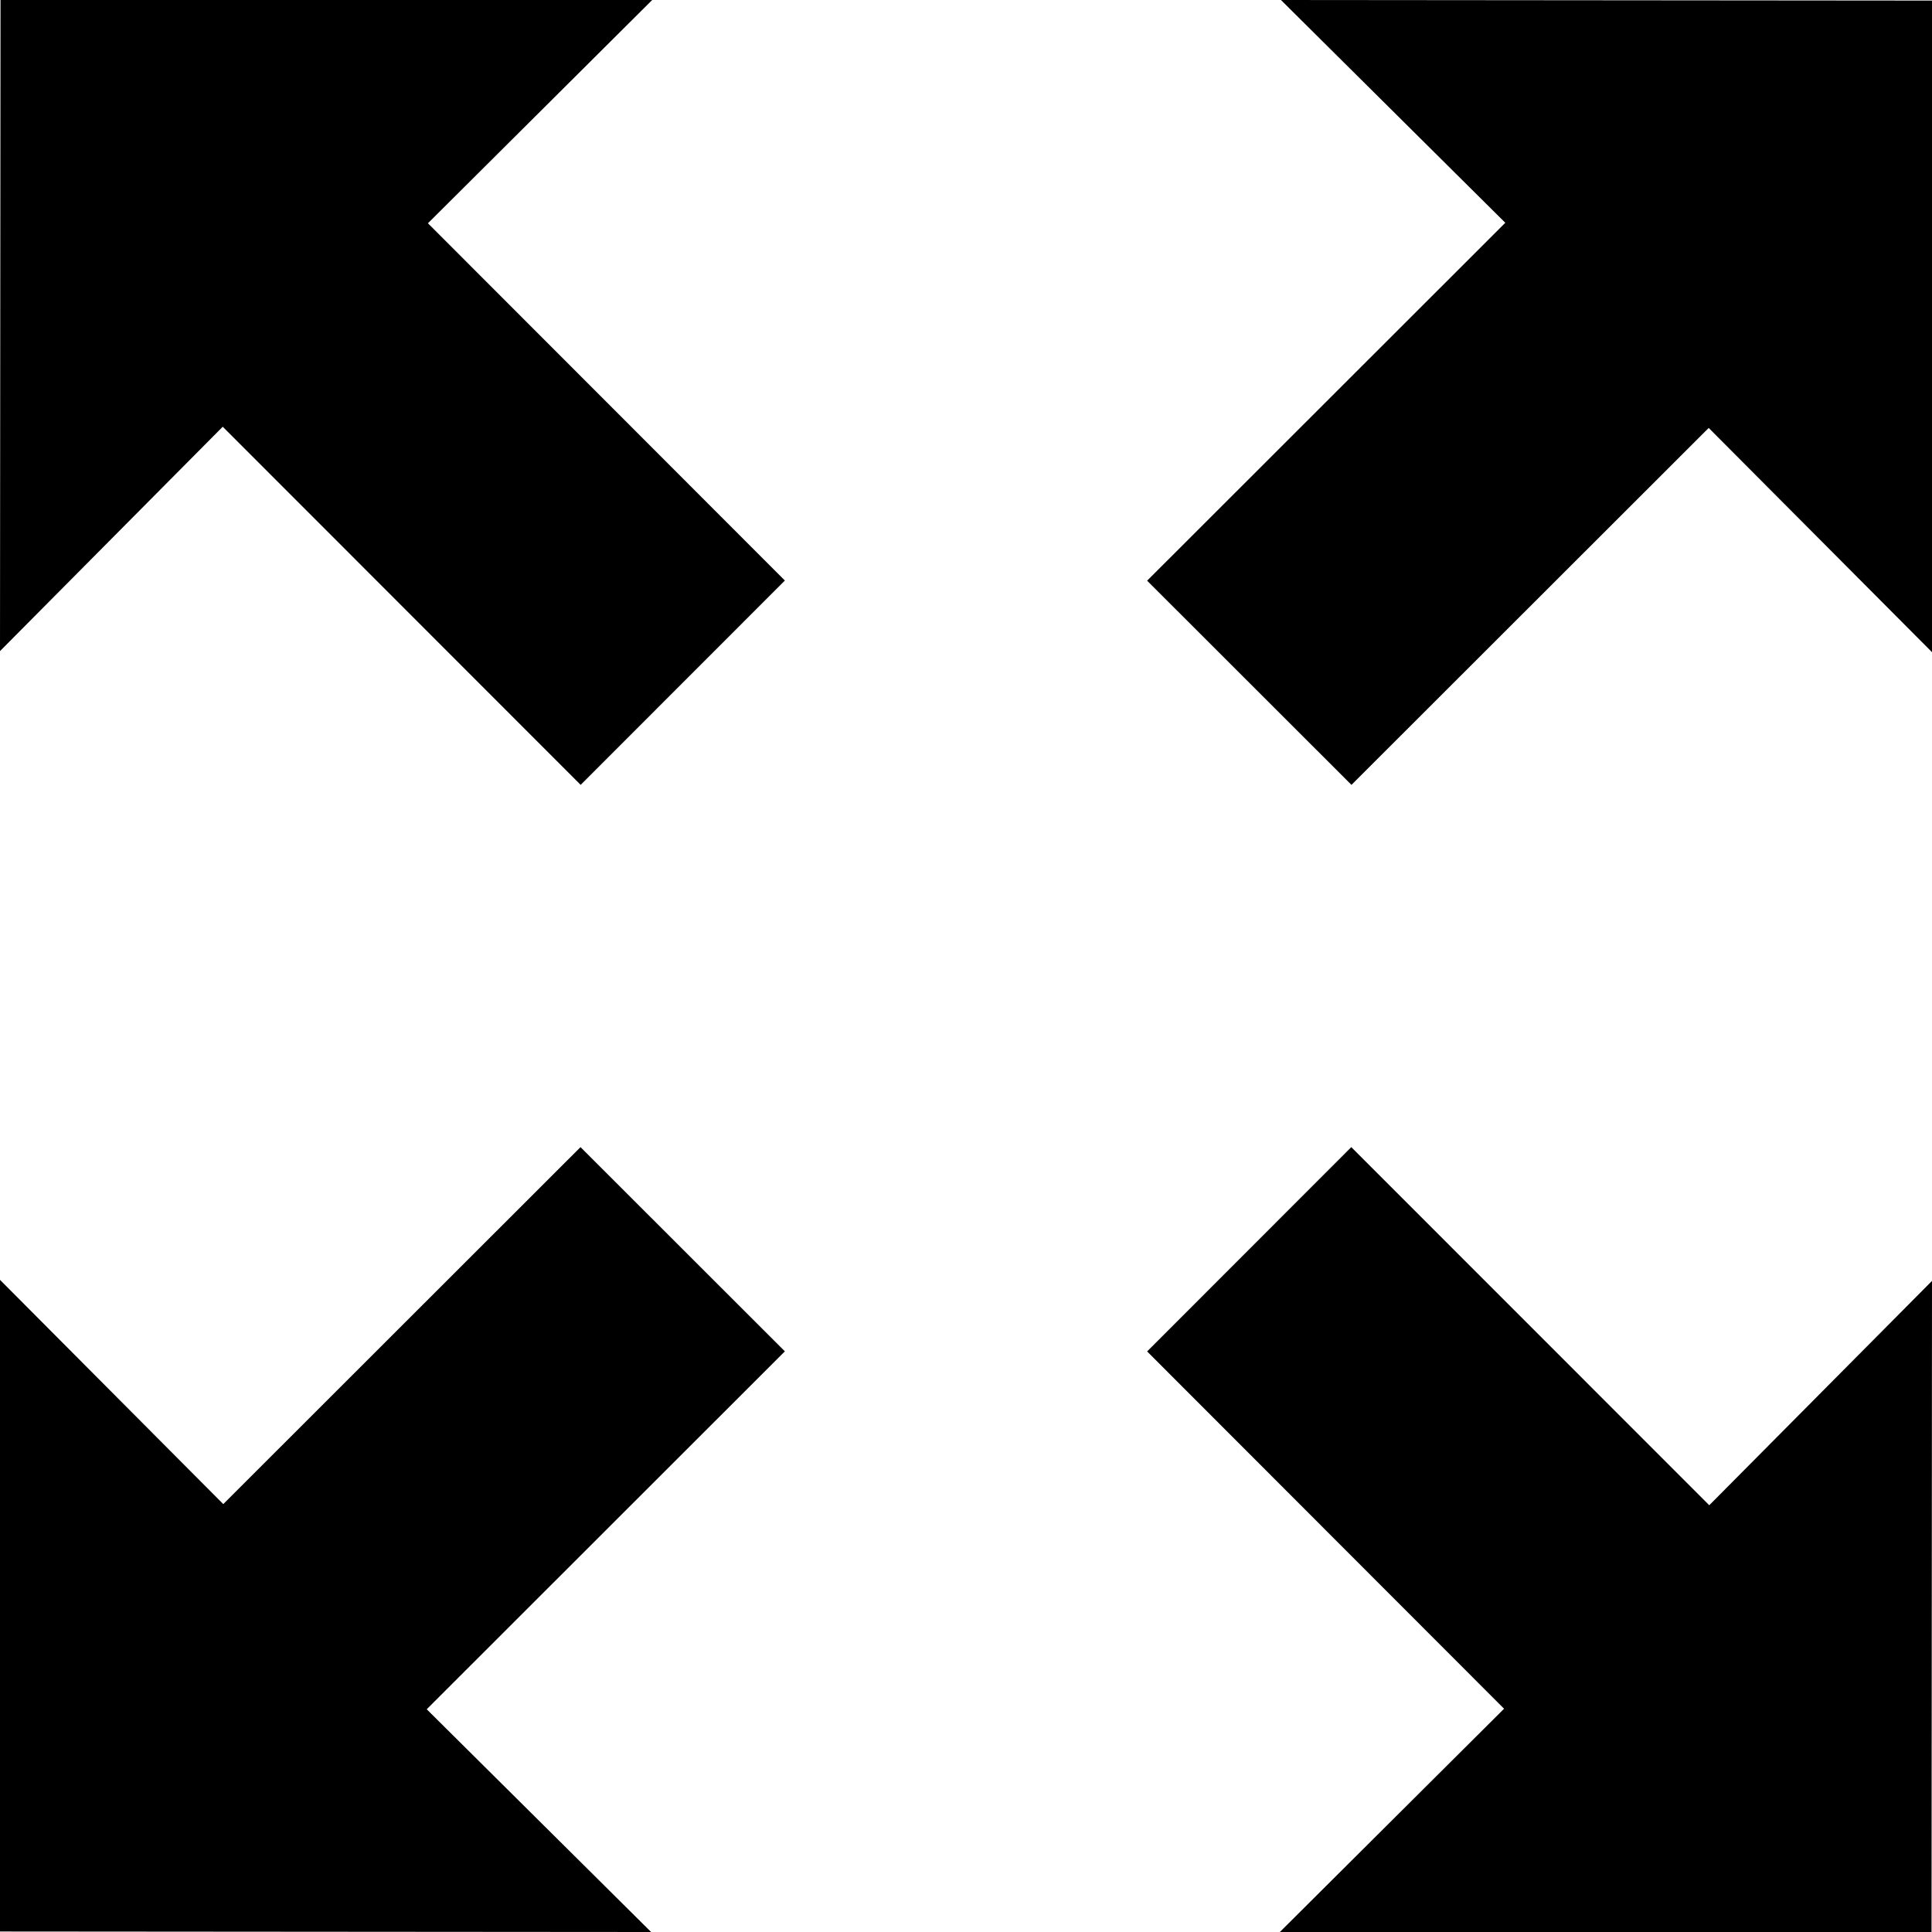
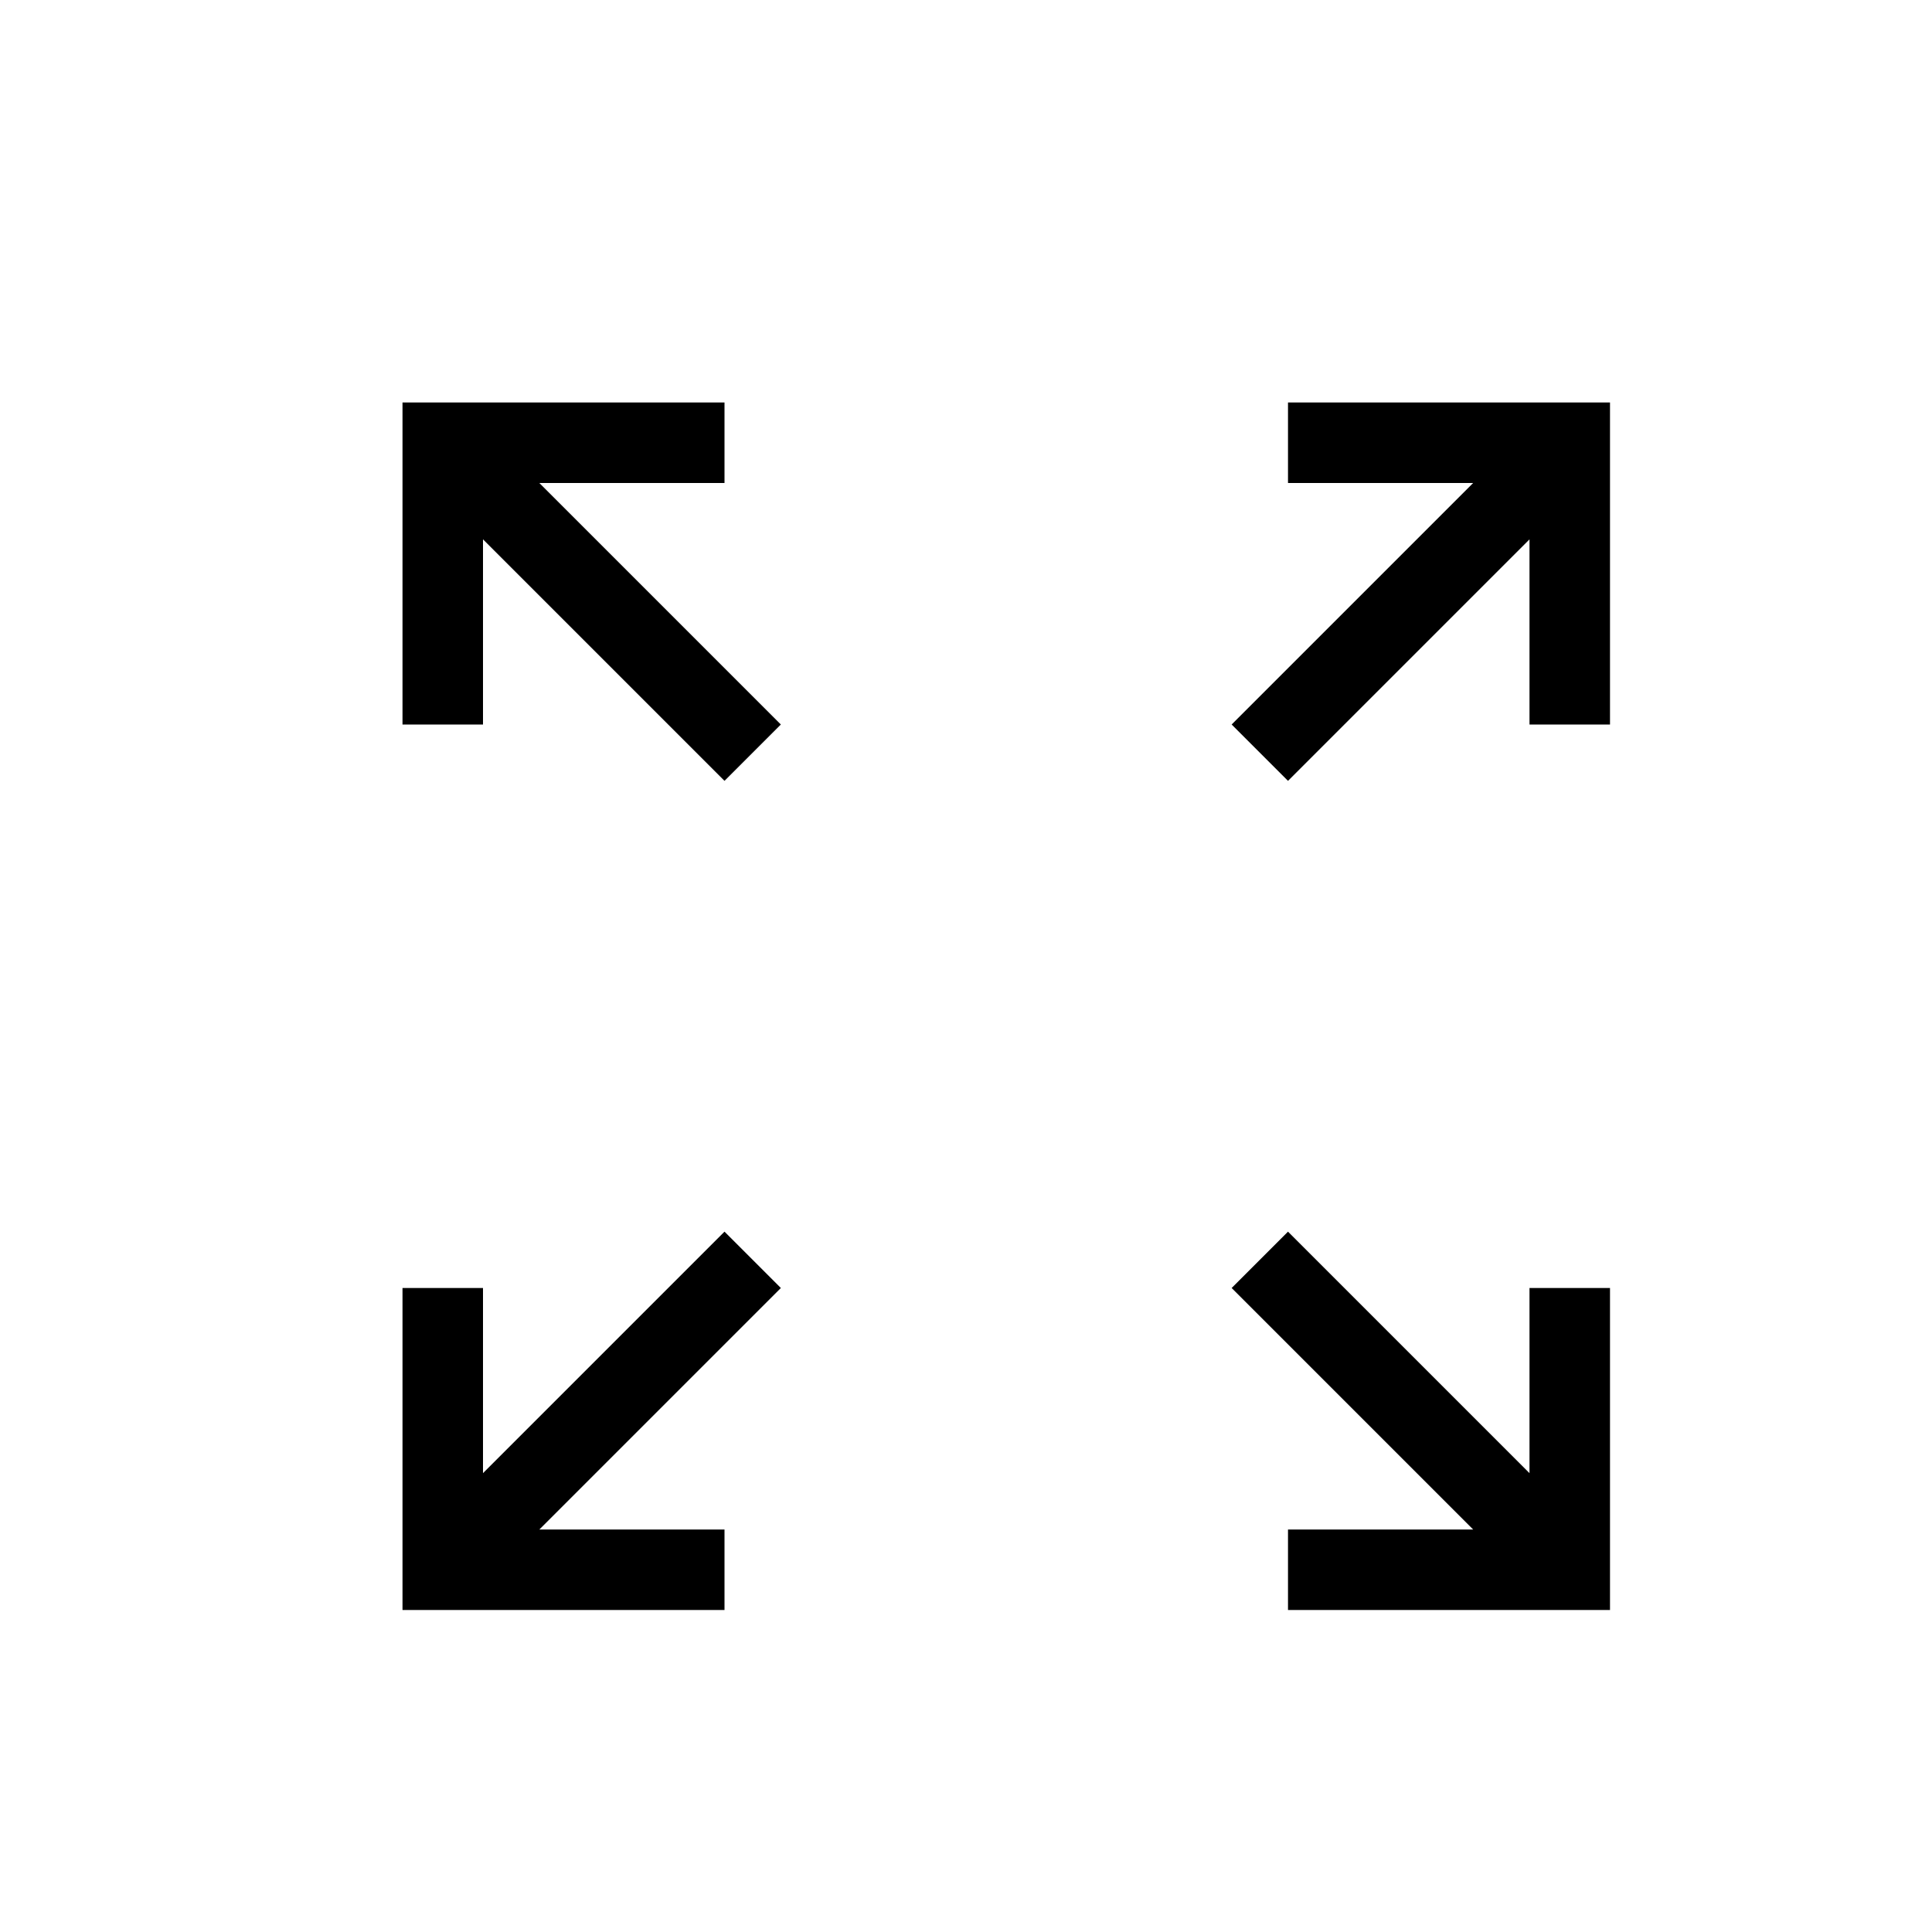
- <svg xmlns="http://www.w3.org/2000/svg" width="128" height="128">
-   <path d="M38.47 52L52 38.462l-23.648-23.67L43.209 0H.035L0 43.137l14.757-14.865L38.47 52zm74.773 47.726L89.526 76 76 89.536l23.648 23.672L84.795 128h43.174L128 84.863l-14.757 14.863zM89.538 52l23.668-23.648L128 43.207V.038L84.866 0 99.73 14.76 76 38.472 89.538 52zM38.46 76L14.792 99.651 0 84.794v43.173l43.137.033-14.865-14.757L52 89.53 38.46 76z" />
+ <svg xmlns="http://www.w3.org/2000/svg" t="1648697610362" class="icon" viewBox="0 0 1024 1024" version="1.1" p-id="12436" width="128" height="128">
+   <defs>
+     <style type="text/css">@font-face { font-family: feedback-iconfont; src: url("//at.alicdn.com/t/font_1031158_u69w8yhxdu.woff2?t=1630033759944") format("woff2"), url("//at.alicdn.com/t/font_1031158_u69w8yhxdu.woff?t=1630033759944") format("woff"), url("//at.alicdn.com/t/font_1031158_u69w8yhxdu.ttf?t=1630033759944") format("truetype"); }
+ </style>
+   </defs>
+   <path d="M285.867 810.667H384v42.667H213.333v-170.667h42.667v98.133l128-128 29.867 29.867-128 128z m494.933 0l-128-128 29.867-29.867 128 128V682.667h42.667v170.667h-170.667v-42.667h98.133zM285.867 256l128 128-29.867 29.867-128-128V384H213.333V213.333h170.667v42.667H285.867z m494.933 0H682.667V213.333h170.667v170.667h-42.667V285.867l-128 128-29.867-29.867 128-128z" p-id="12437" />
</svg>
